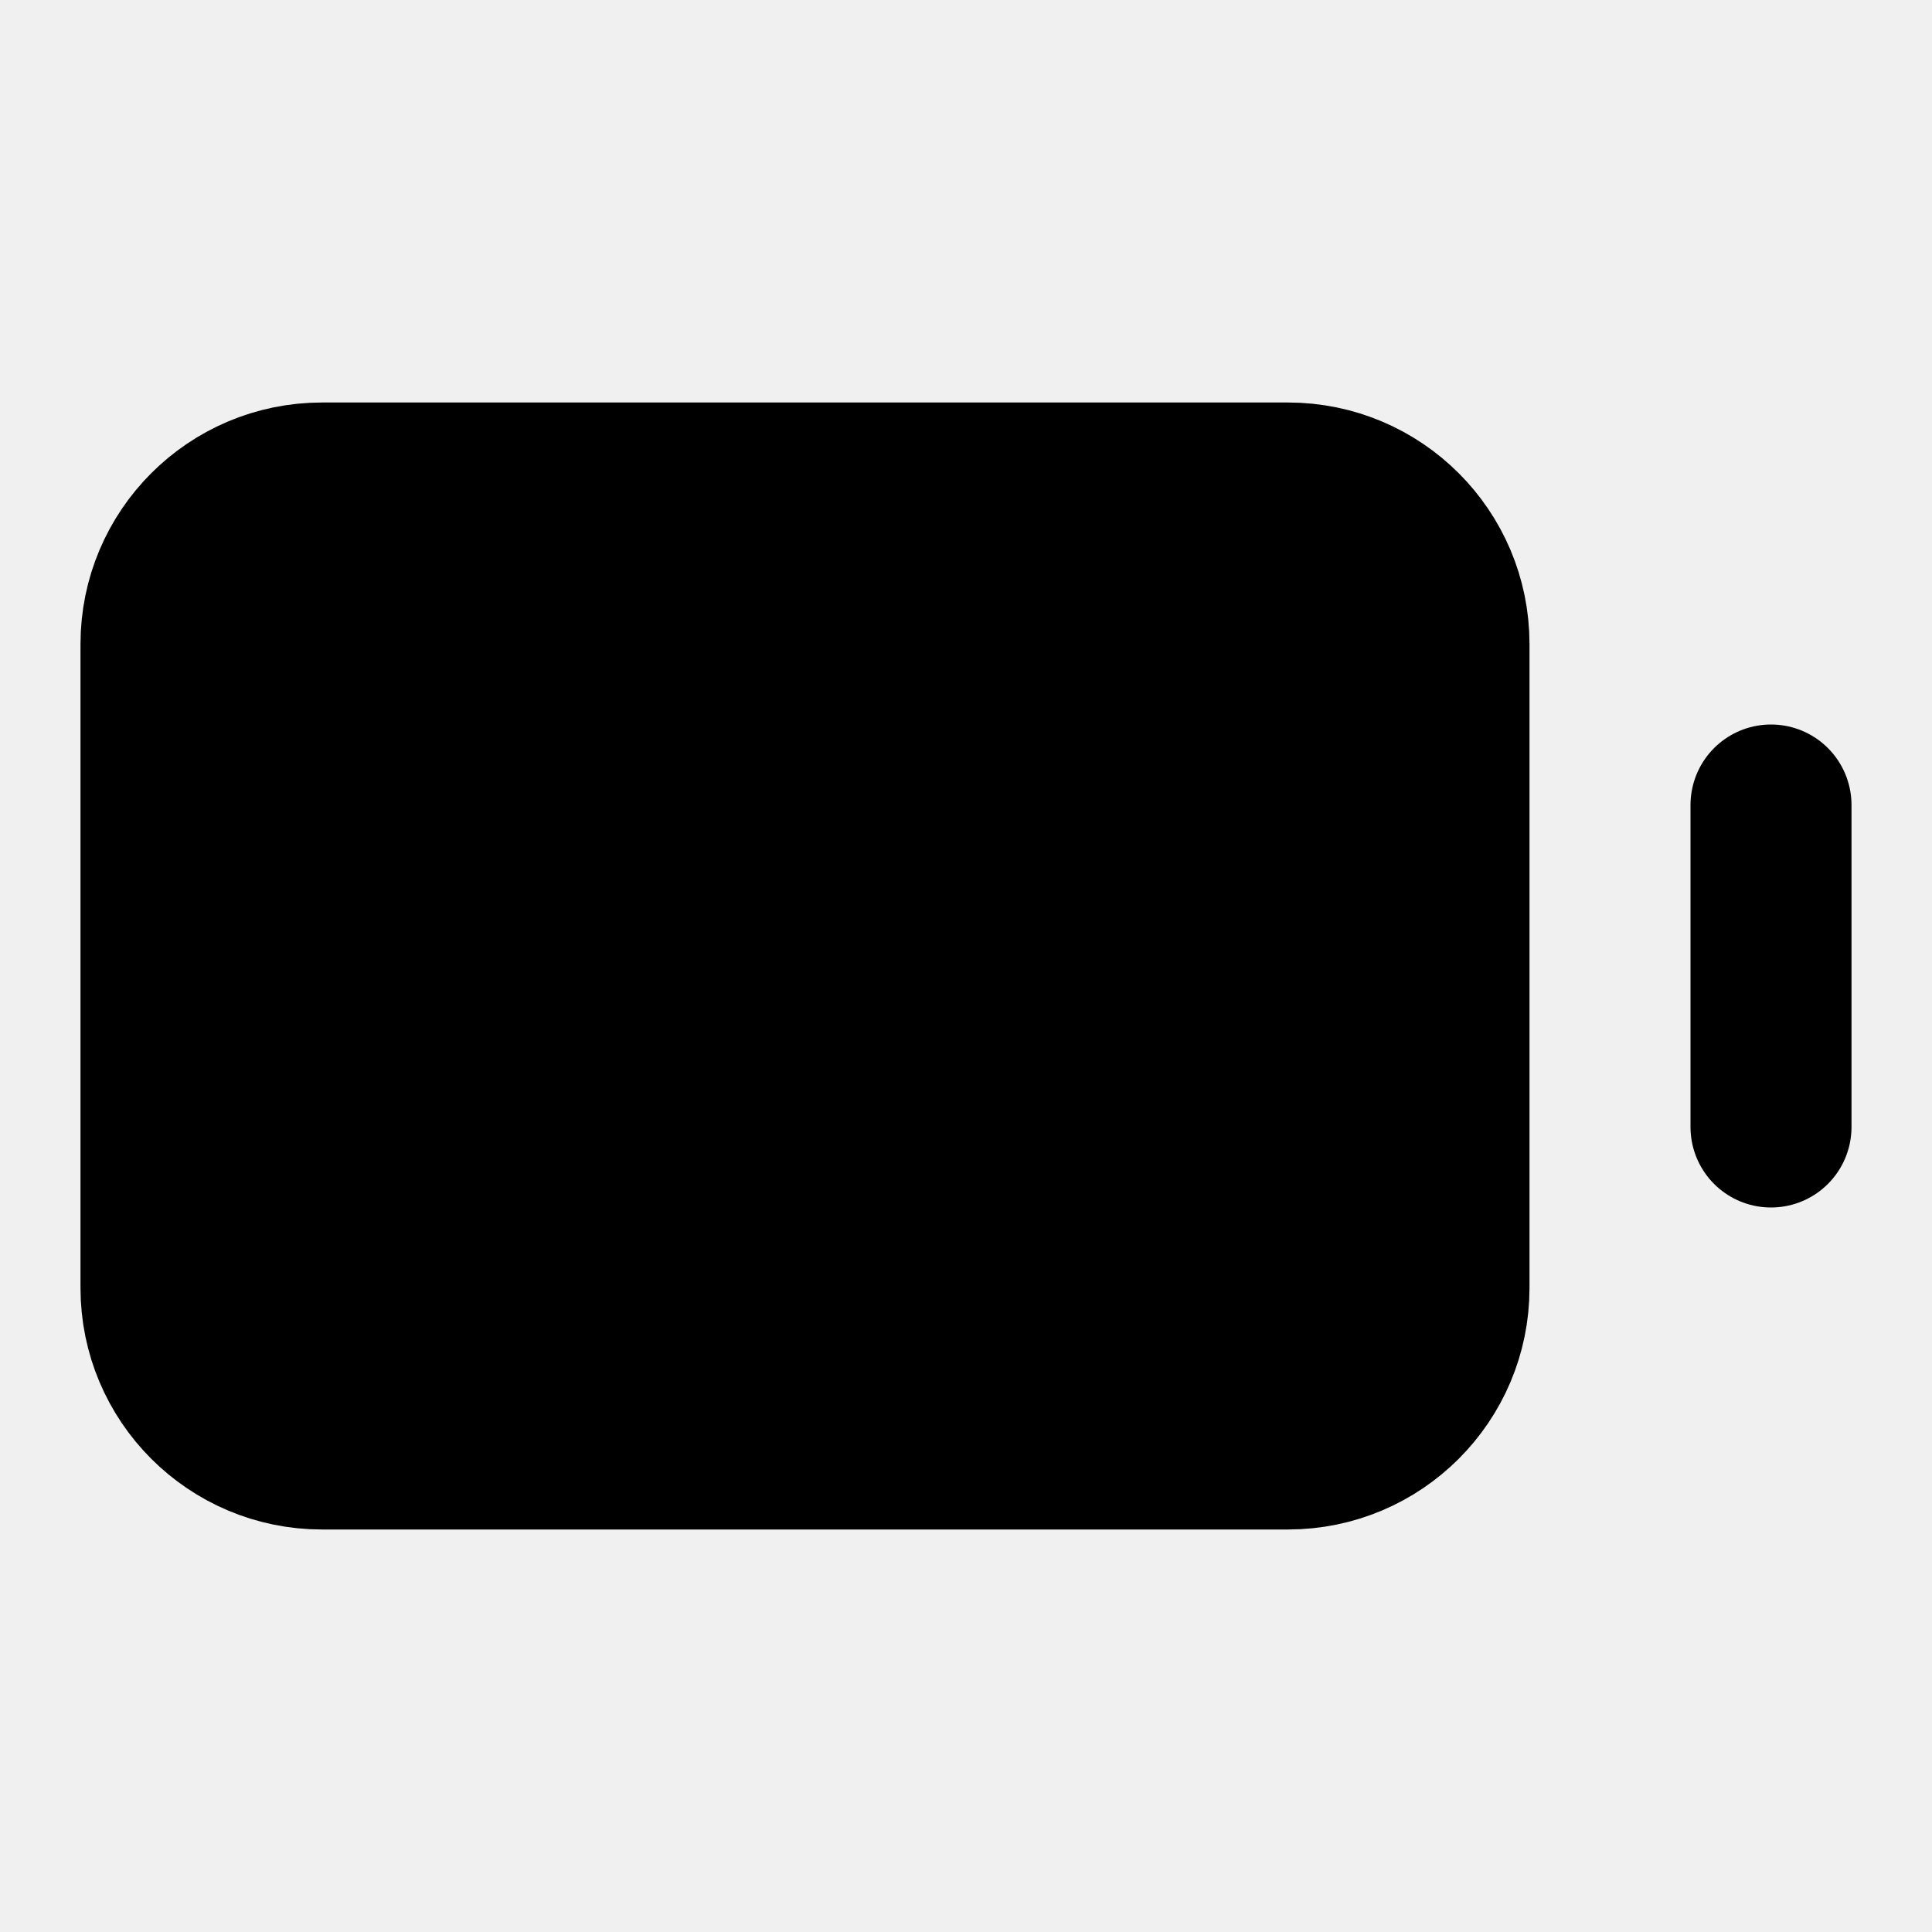
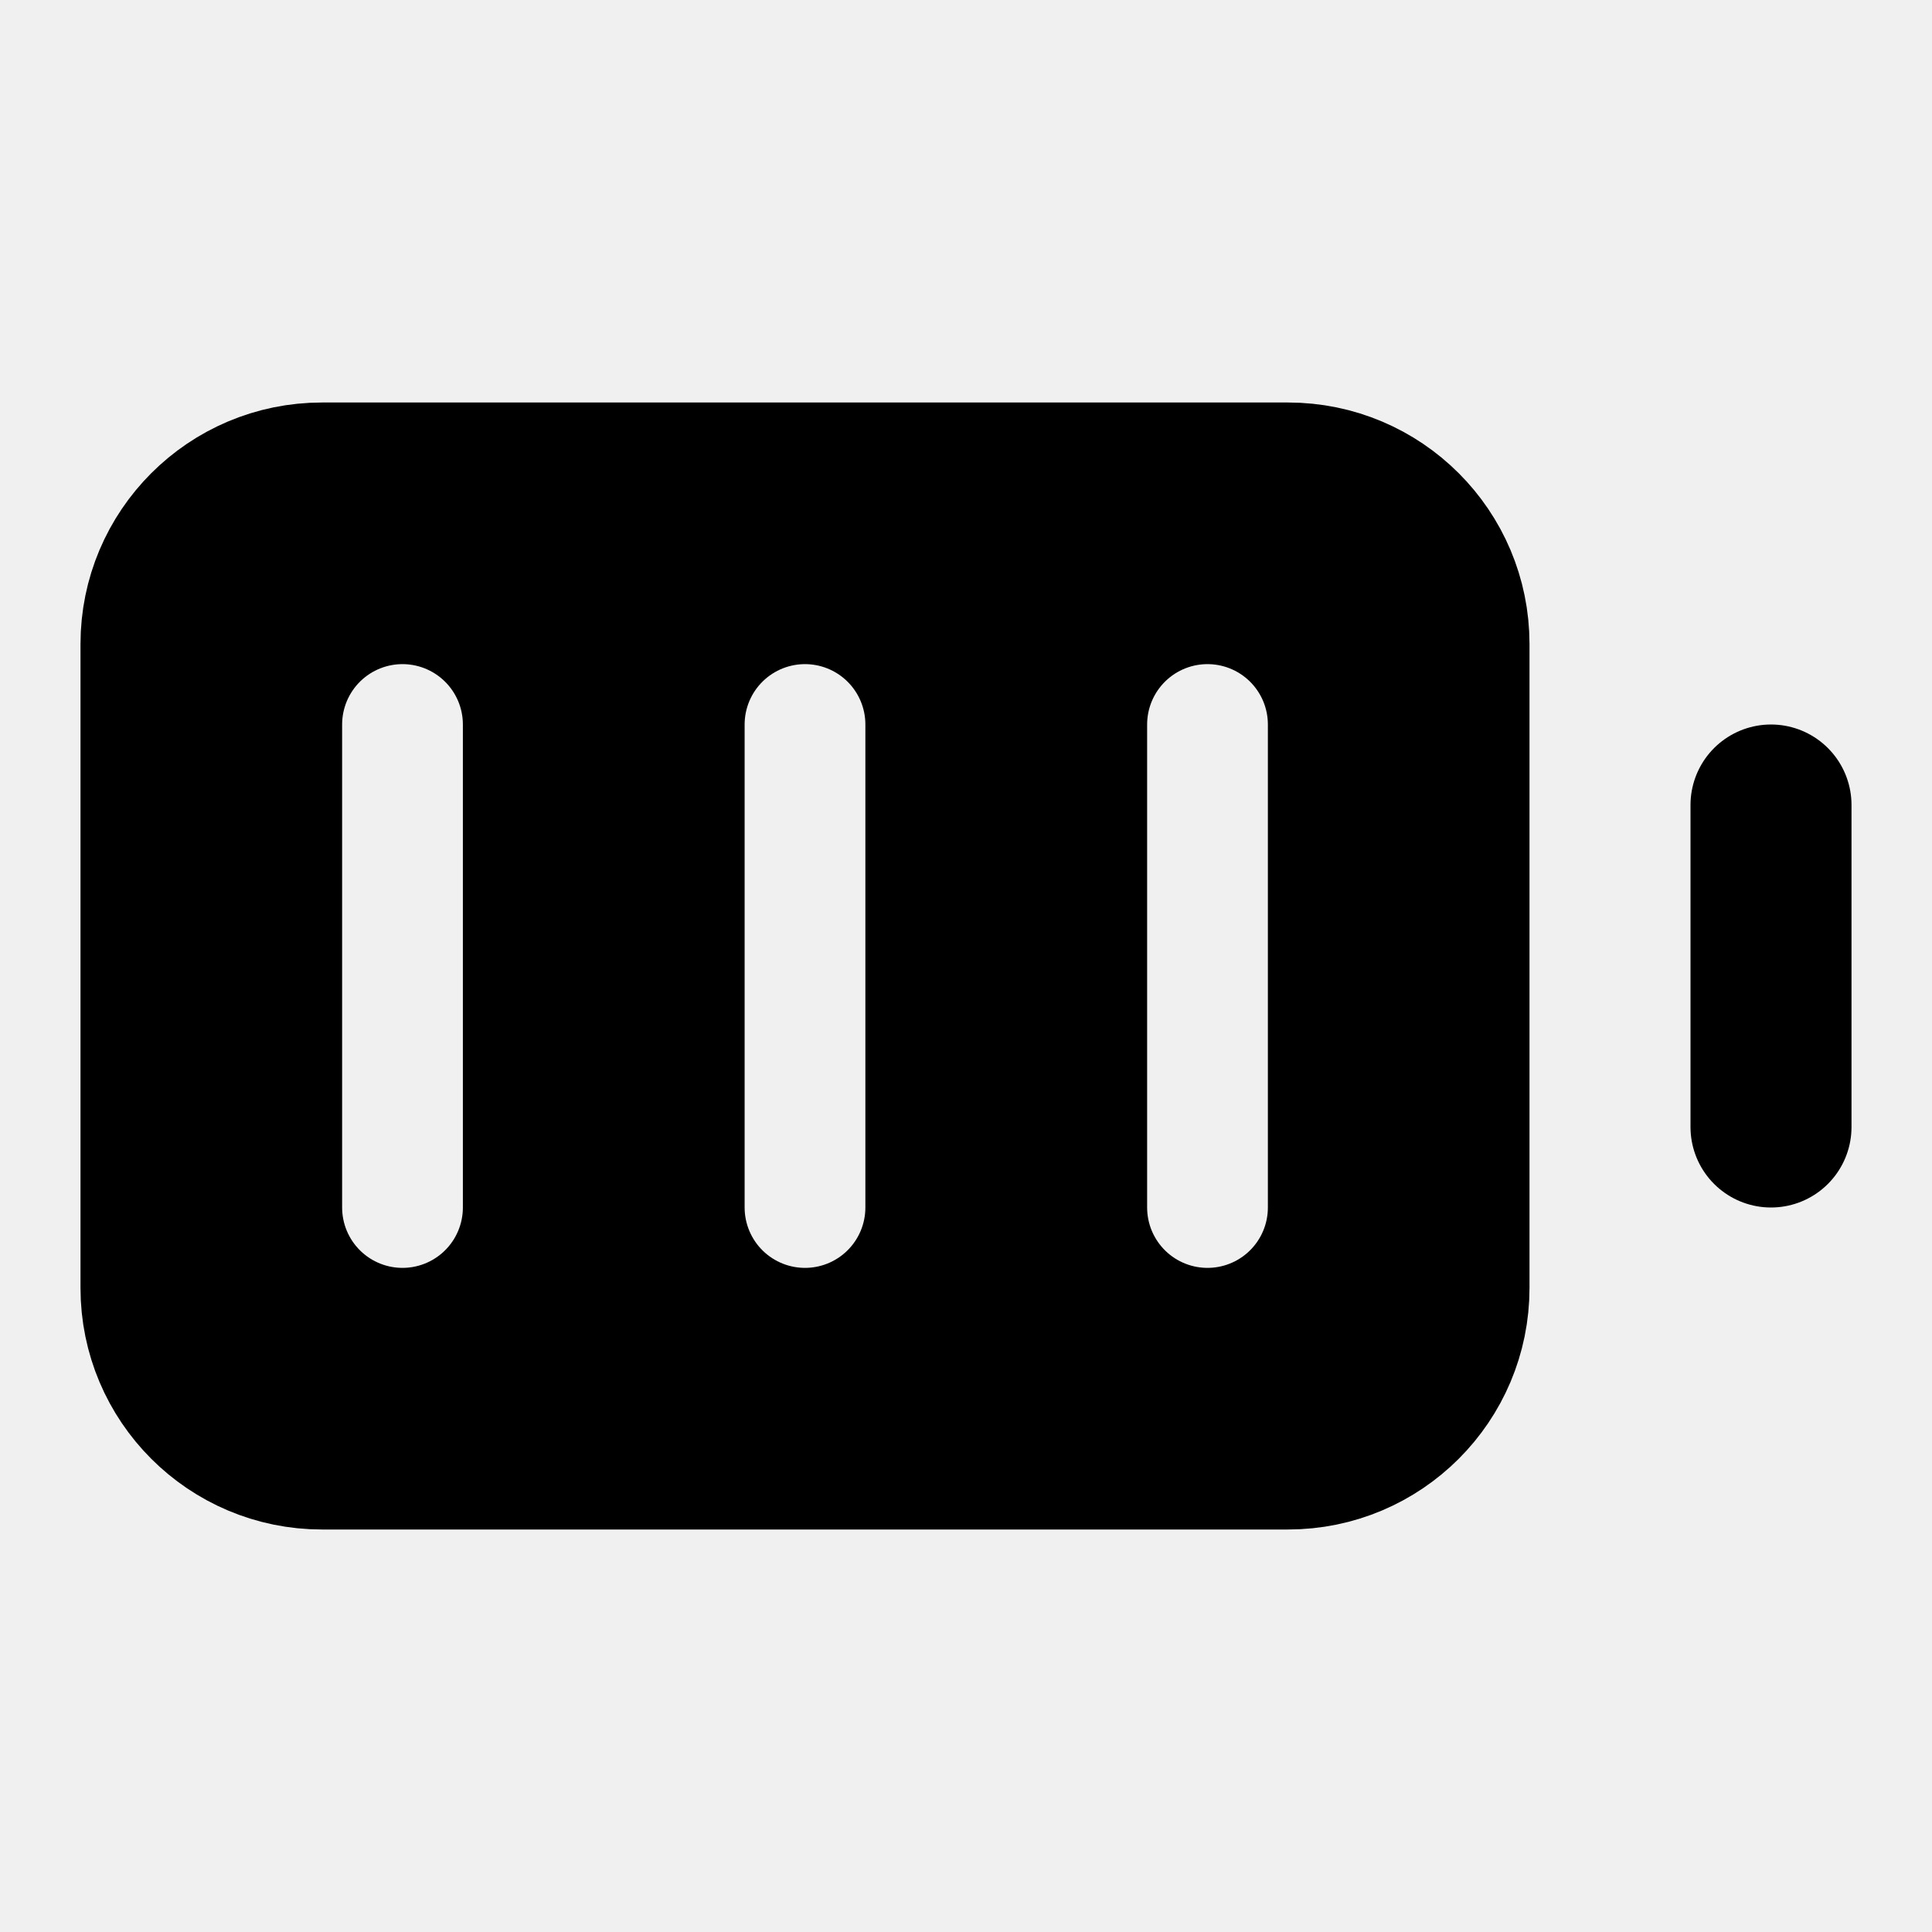
<svg xmlns="http://www.w3.org/2000/svg" width="24" height="24" viewBox="0 0 24 24" fill="none" stroke="currentColor" stroke-width="2" stroke-linecap="round" stroke-linejoin="round">
+   <defs>
+     <mask id="nivel" maskUnits="userSpaceOnUse" x="0" y="0" width="24" height="24">
+       <rect width="24" height="24" fill="white" stroke="none" />
+       <path d="M5 15v-6" stroke="black" stroke-width="1.5" />
+       <path d="M10 15v-6" stroke="black" stroke-width="1.5" />
+       <path d="M15 15v-6" stroke="black" stroke-width="1.5" />
+     </mask>
+   </defs>
+   <rect x="2" y="6" width="16" height="12" rx="2" fill="currentColor" mask="url(#nivel)" />
  <path d="M22 14v-4" />
-   <rect x="2" y="6" width="16" height="12" rx="2" fill="currentColor" />
</svg>
